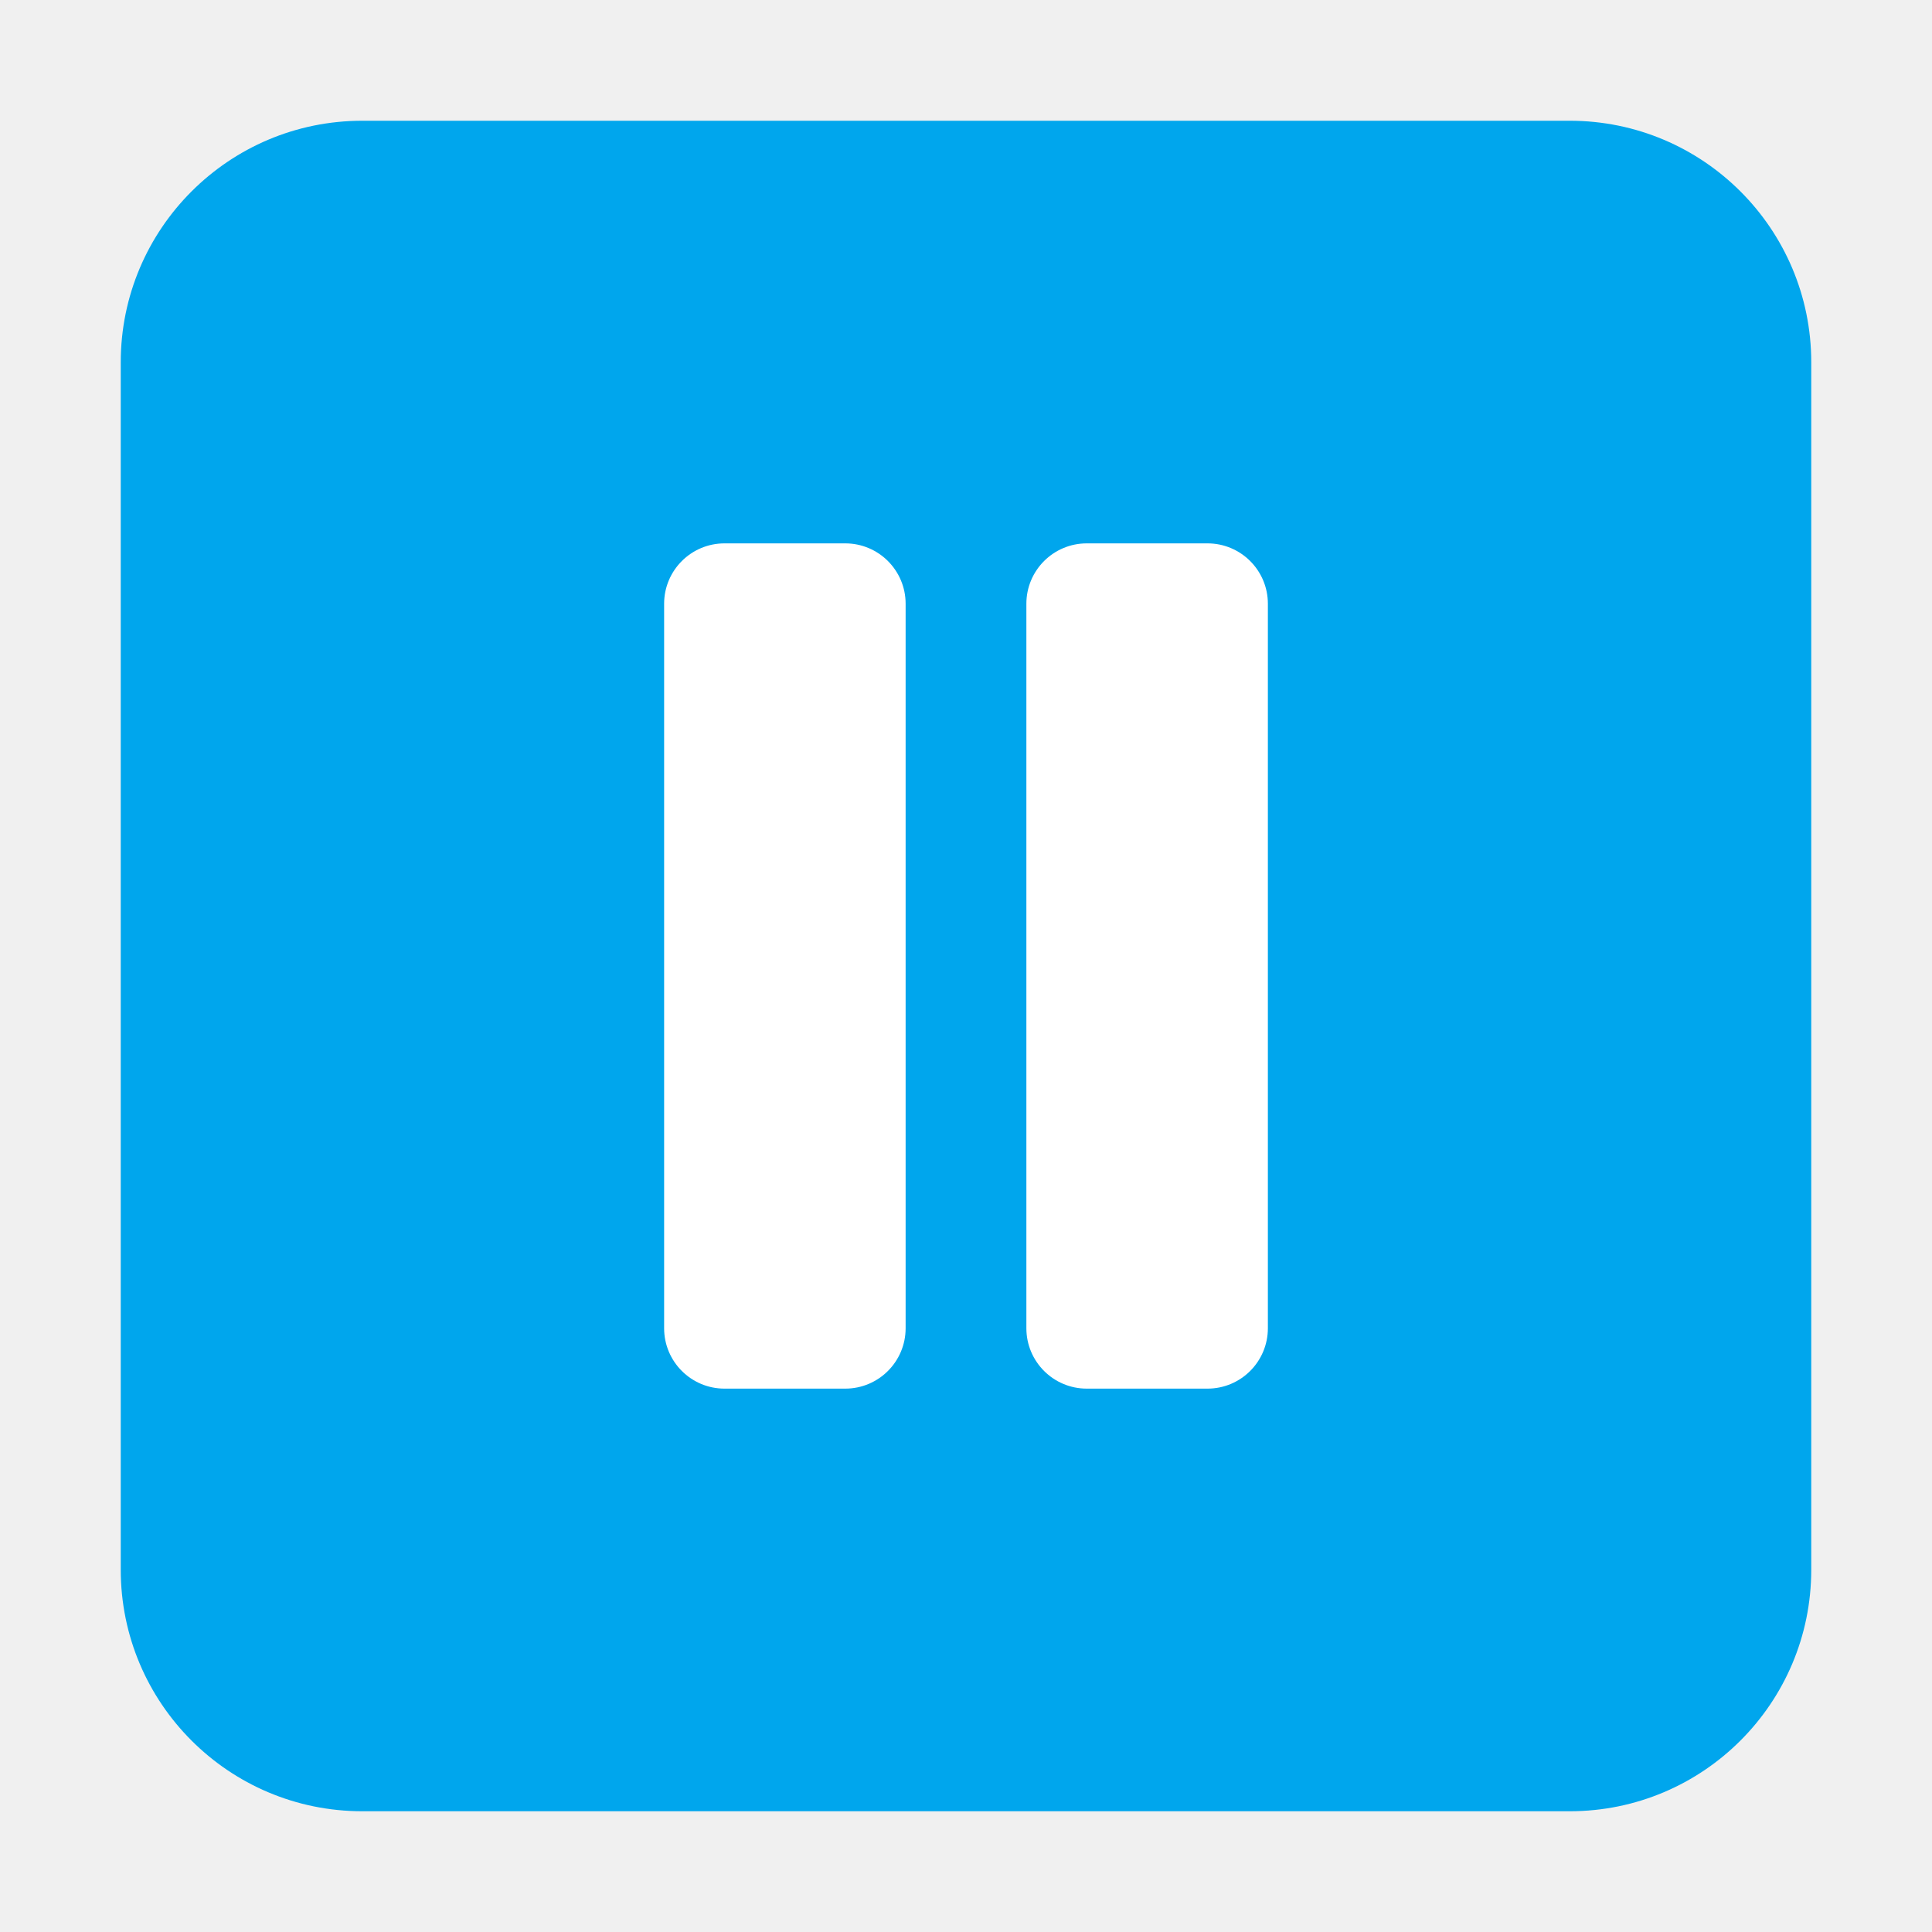
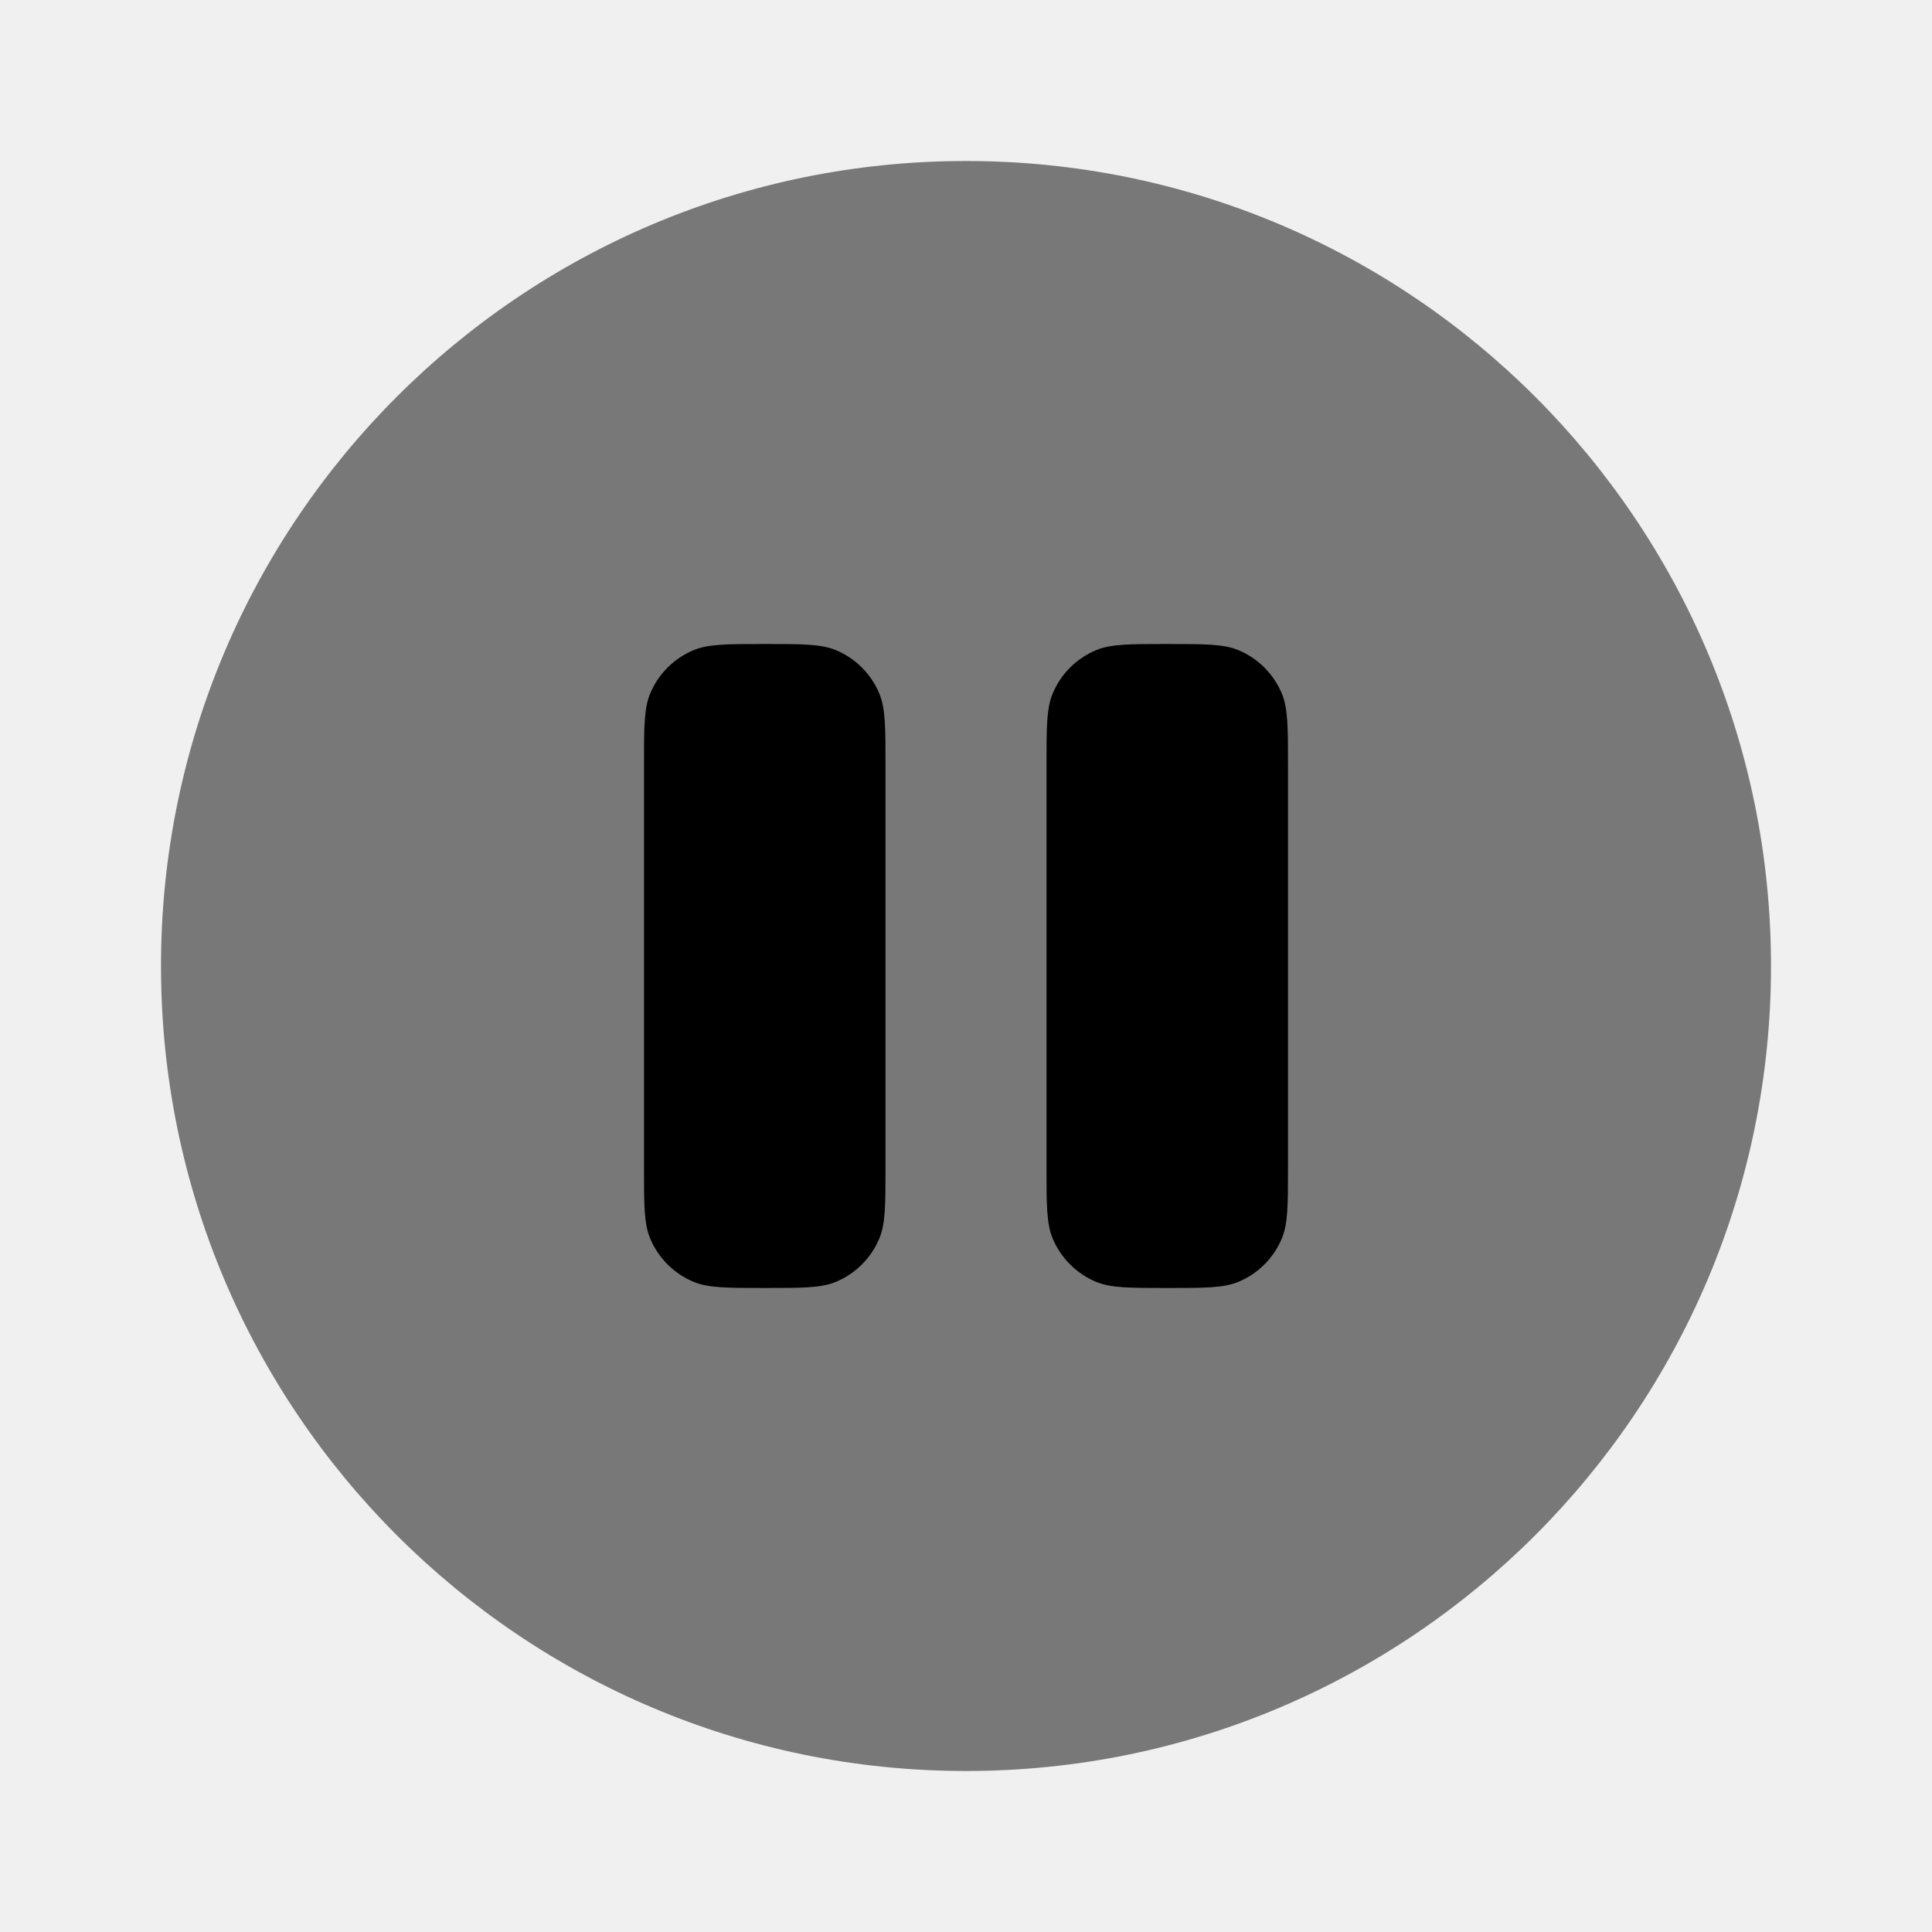
- <svg xmlns="http://www.w3.org/2000/svg" viewBox="0 0 32 32" width="32" height="32">
-   <g fill="none">
-     <path fill="#00a6ed" d="M2 6a4 4 0 0 1 4-4h20a4 4 0 0 1 4 4v20a4 4 0 0 1-4 4H6a4 4 0 0 1-4-4z" />
-     <path fill="#fff" d="M12 9a1 1 0 0 0-1 1v12a1 1 0 0 0 1 1h2a1 1 0 0 0 1-1V10a1 1 0 0 0-1-1zm6 0a1 1 0 0 0-1 1v12a1 1 0 0 0 1 1h2a1 1 0 0 0 1-1V10a1 1 0 0 0-1-1z" />
-   </g>
+ <svg xmlns="http://www.w3.org/2000/svg" width="1em" height="1em" viewBox="0 0 24 24">
+   <path fill="currentColor" d="M22 12C22 17.523 17.523 22 12 22C6.477 22 2 17.523 2 12C2 6.477 6.477 2 12 2C17.523 2 22 6.477 22 12Z" opacity=".5" />
+   <path fill="currentColor" d="M8.076 8.617C8 8.801 8 9.034 8 9.5V14.5C8 14.966 8 15.199 8.076 15.383C8.178 15.628 8.372 15.822 8.617 15.924C8.801 16 9.034 16 9.5 16C9.966 16 10.199 16 10.383 15.924C10.628 15.822 10.822 15.628 10.924 15.383C11 15.199 11 14.966 11 14.5V9.5C11 9.034 11 8.801 10.924 8.617C10.822 8.372 10.628 8.178 10.383 8.076C10.199 8 9.966 8 9.5 8C9.034 8 8.801 8 8.617 8.076C8.372 8.178 8.178 8.372 8.076 8.617Z" />
+   <path fill="currentColor" d="M13.076 8.617C13 8.801 13 9.034 13 9.5V14.5C13 14.966 13 15.199 13.076 15.383C13.178 15.628 13.372 15.822 13.617 15.924C13.801 16 14.034 16 14.5 16C14.966 16 15.199 16 15.383 15.924C15.628 15.822 15.822 15.628 15.924 15.383C16 15.199 16 14.966 16 14.5V9.5C16 9.034 16 8.801 15.924 8.617C15.822 8.372 15.628 8.178 15.383 8.076C15.199 8 14.966 8 14.5 8C14.034 8 13.801 8 13.617 8.076C13.372 8.178 13.178 8.372 13.076 8.617Z" />
</svg>
